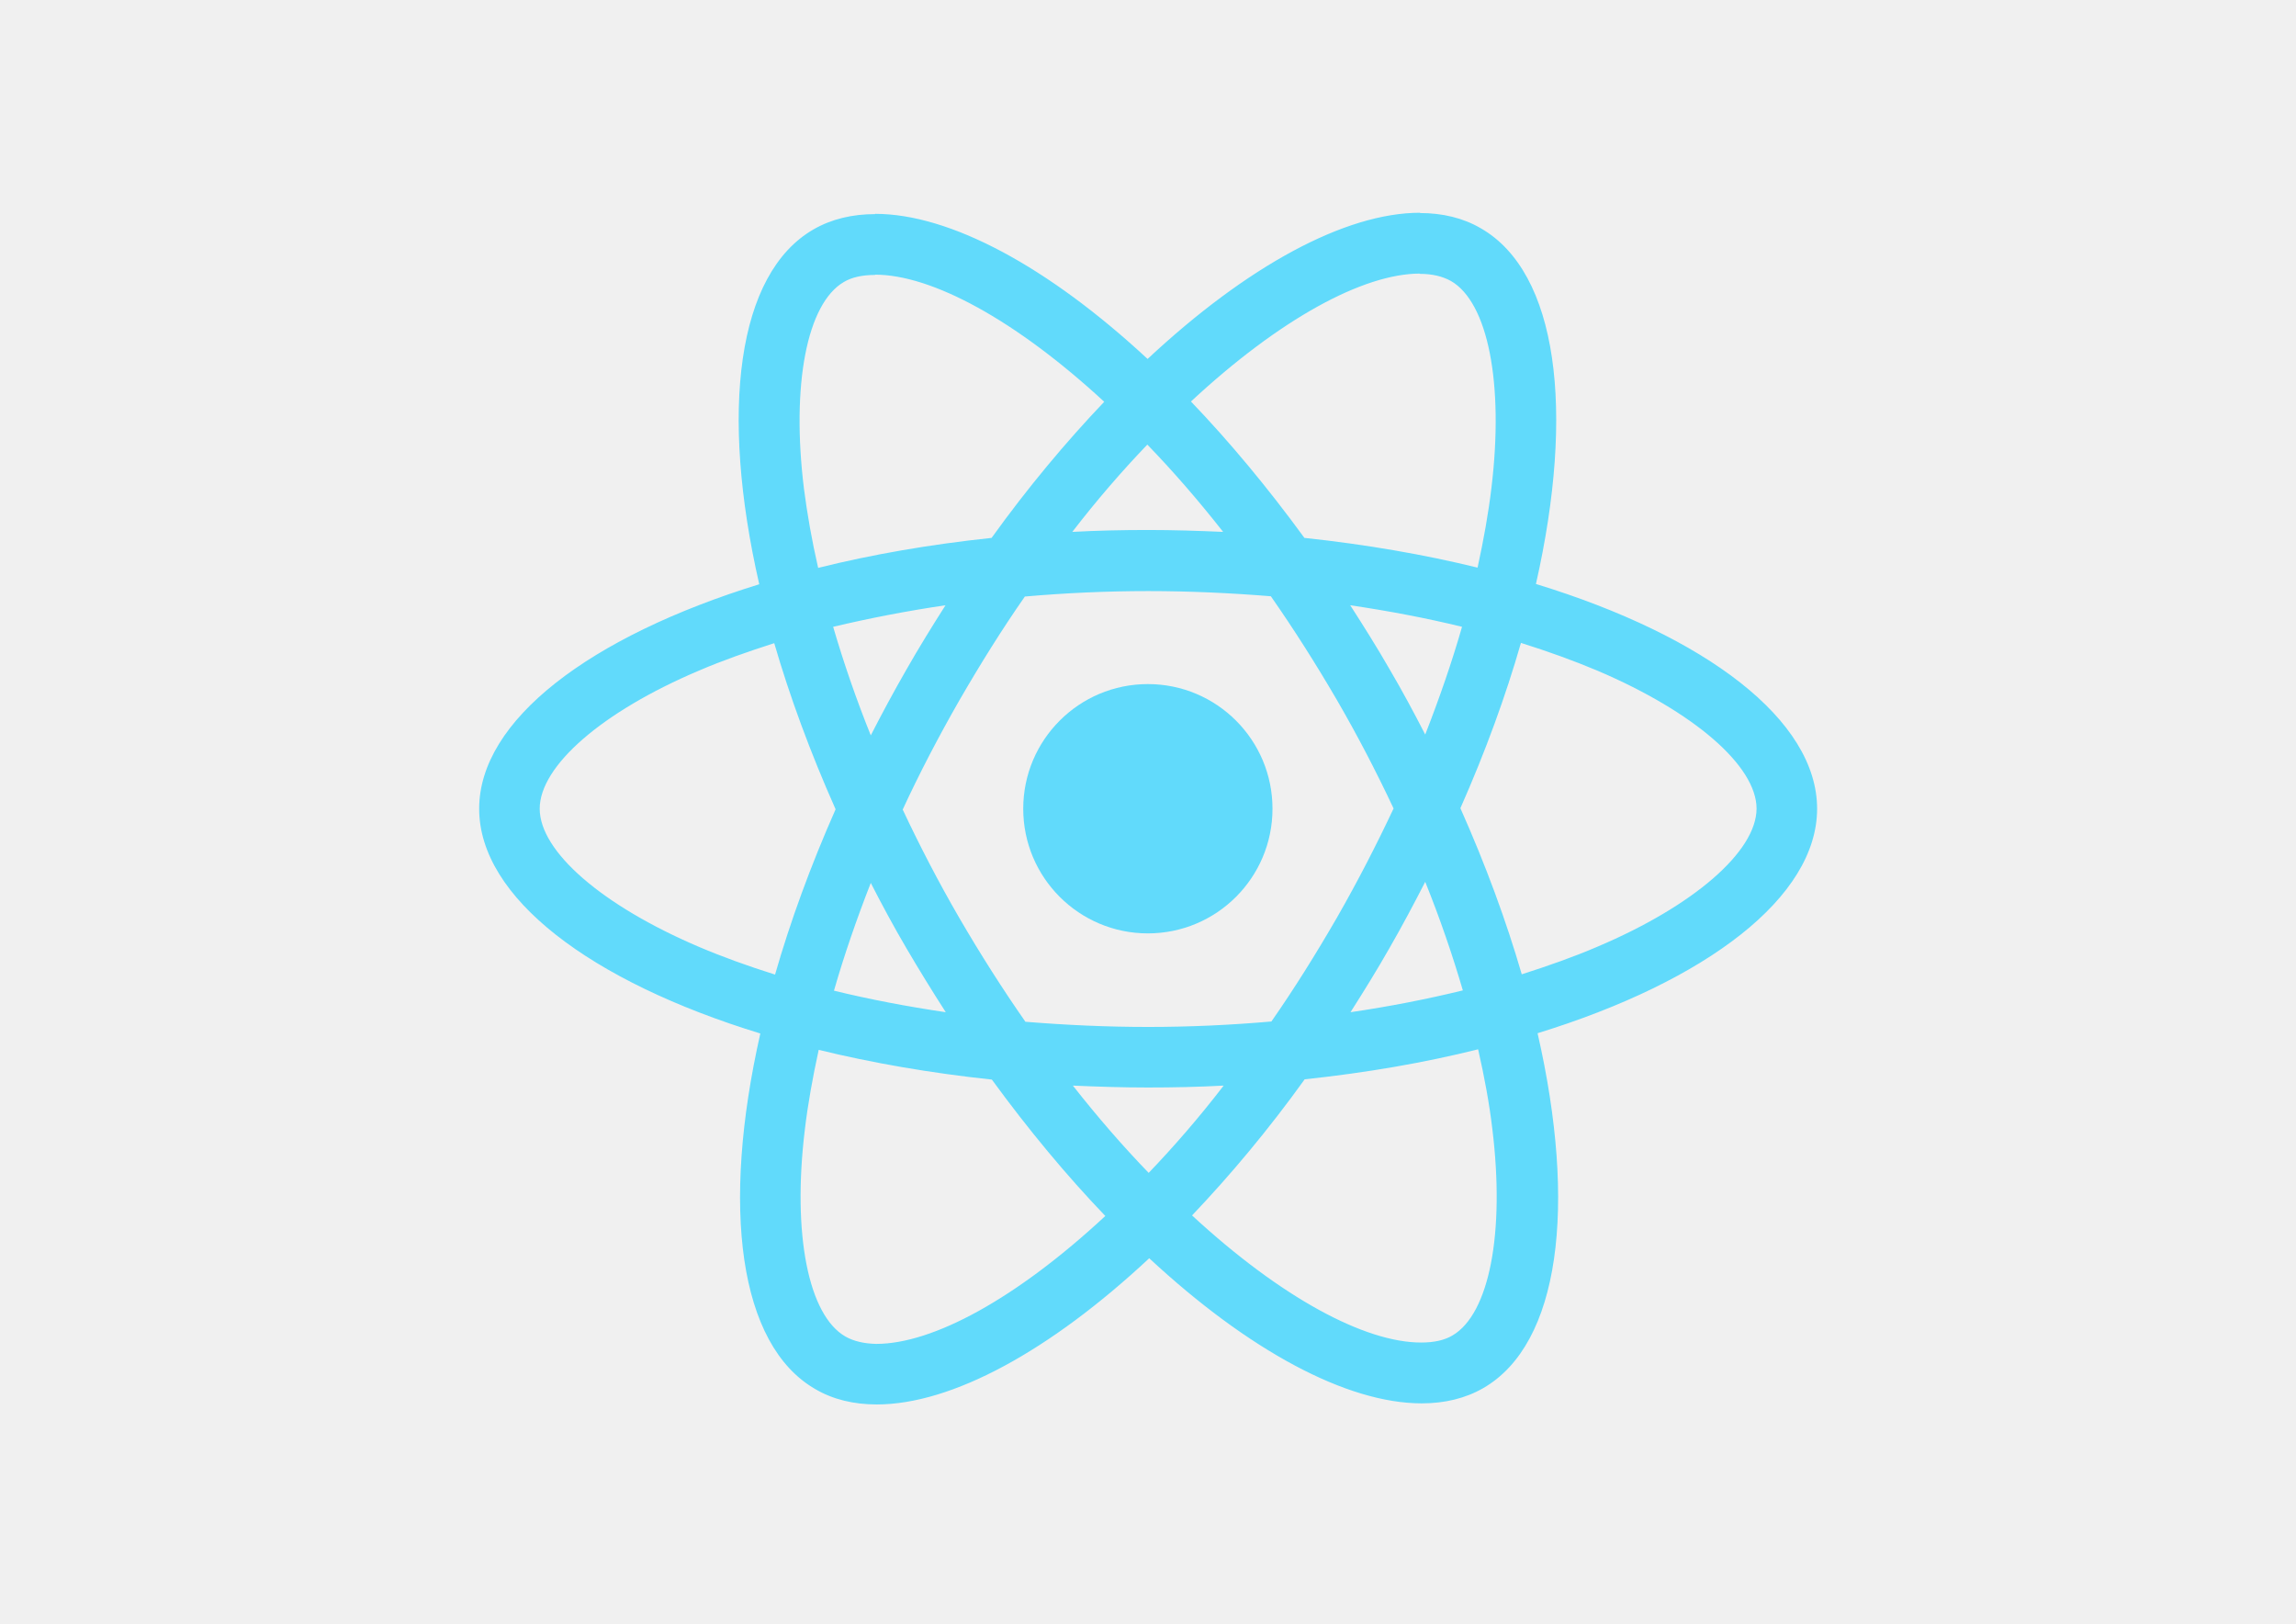
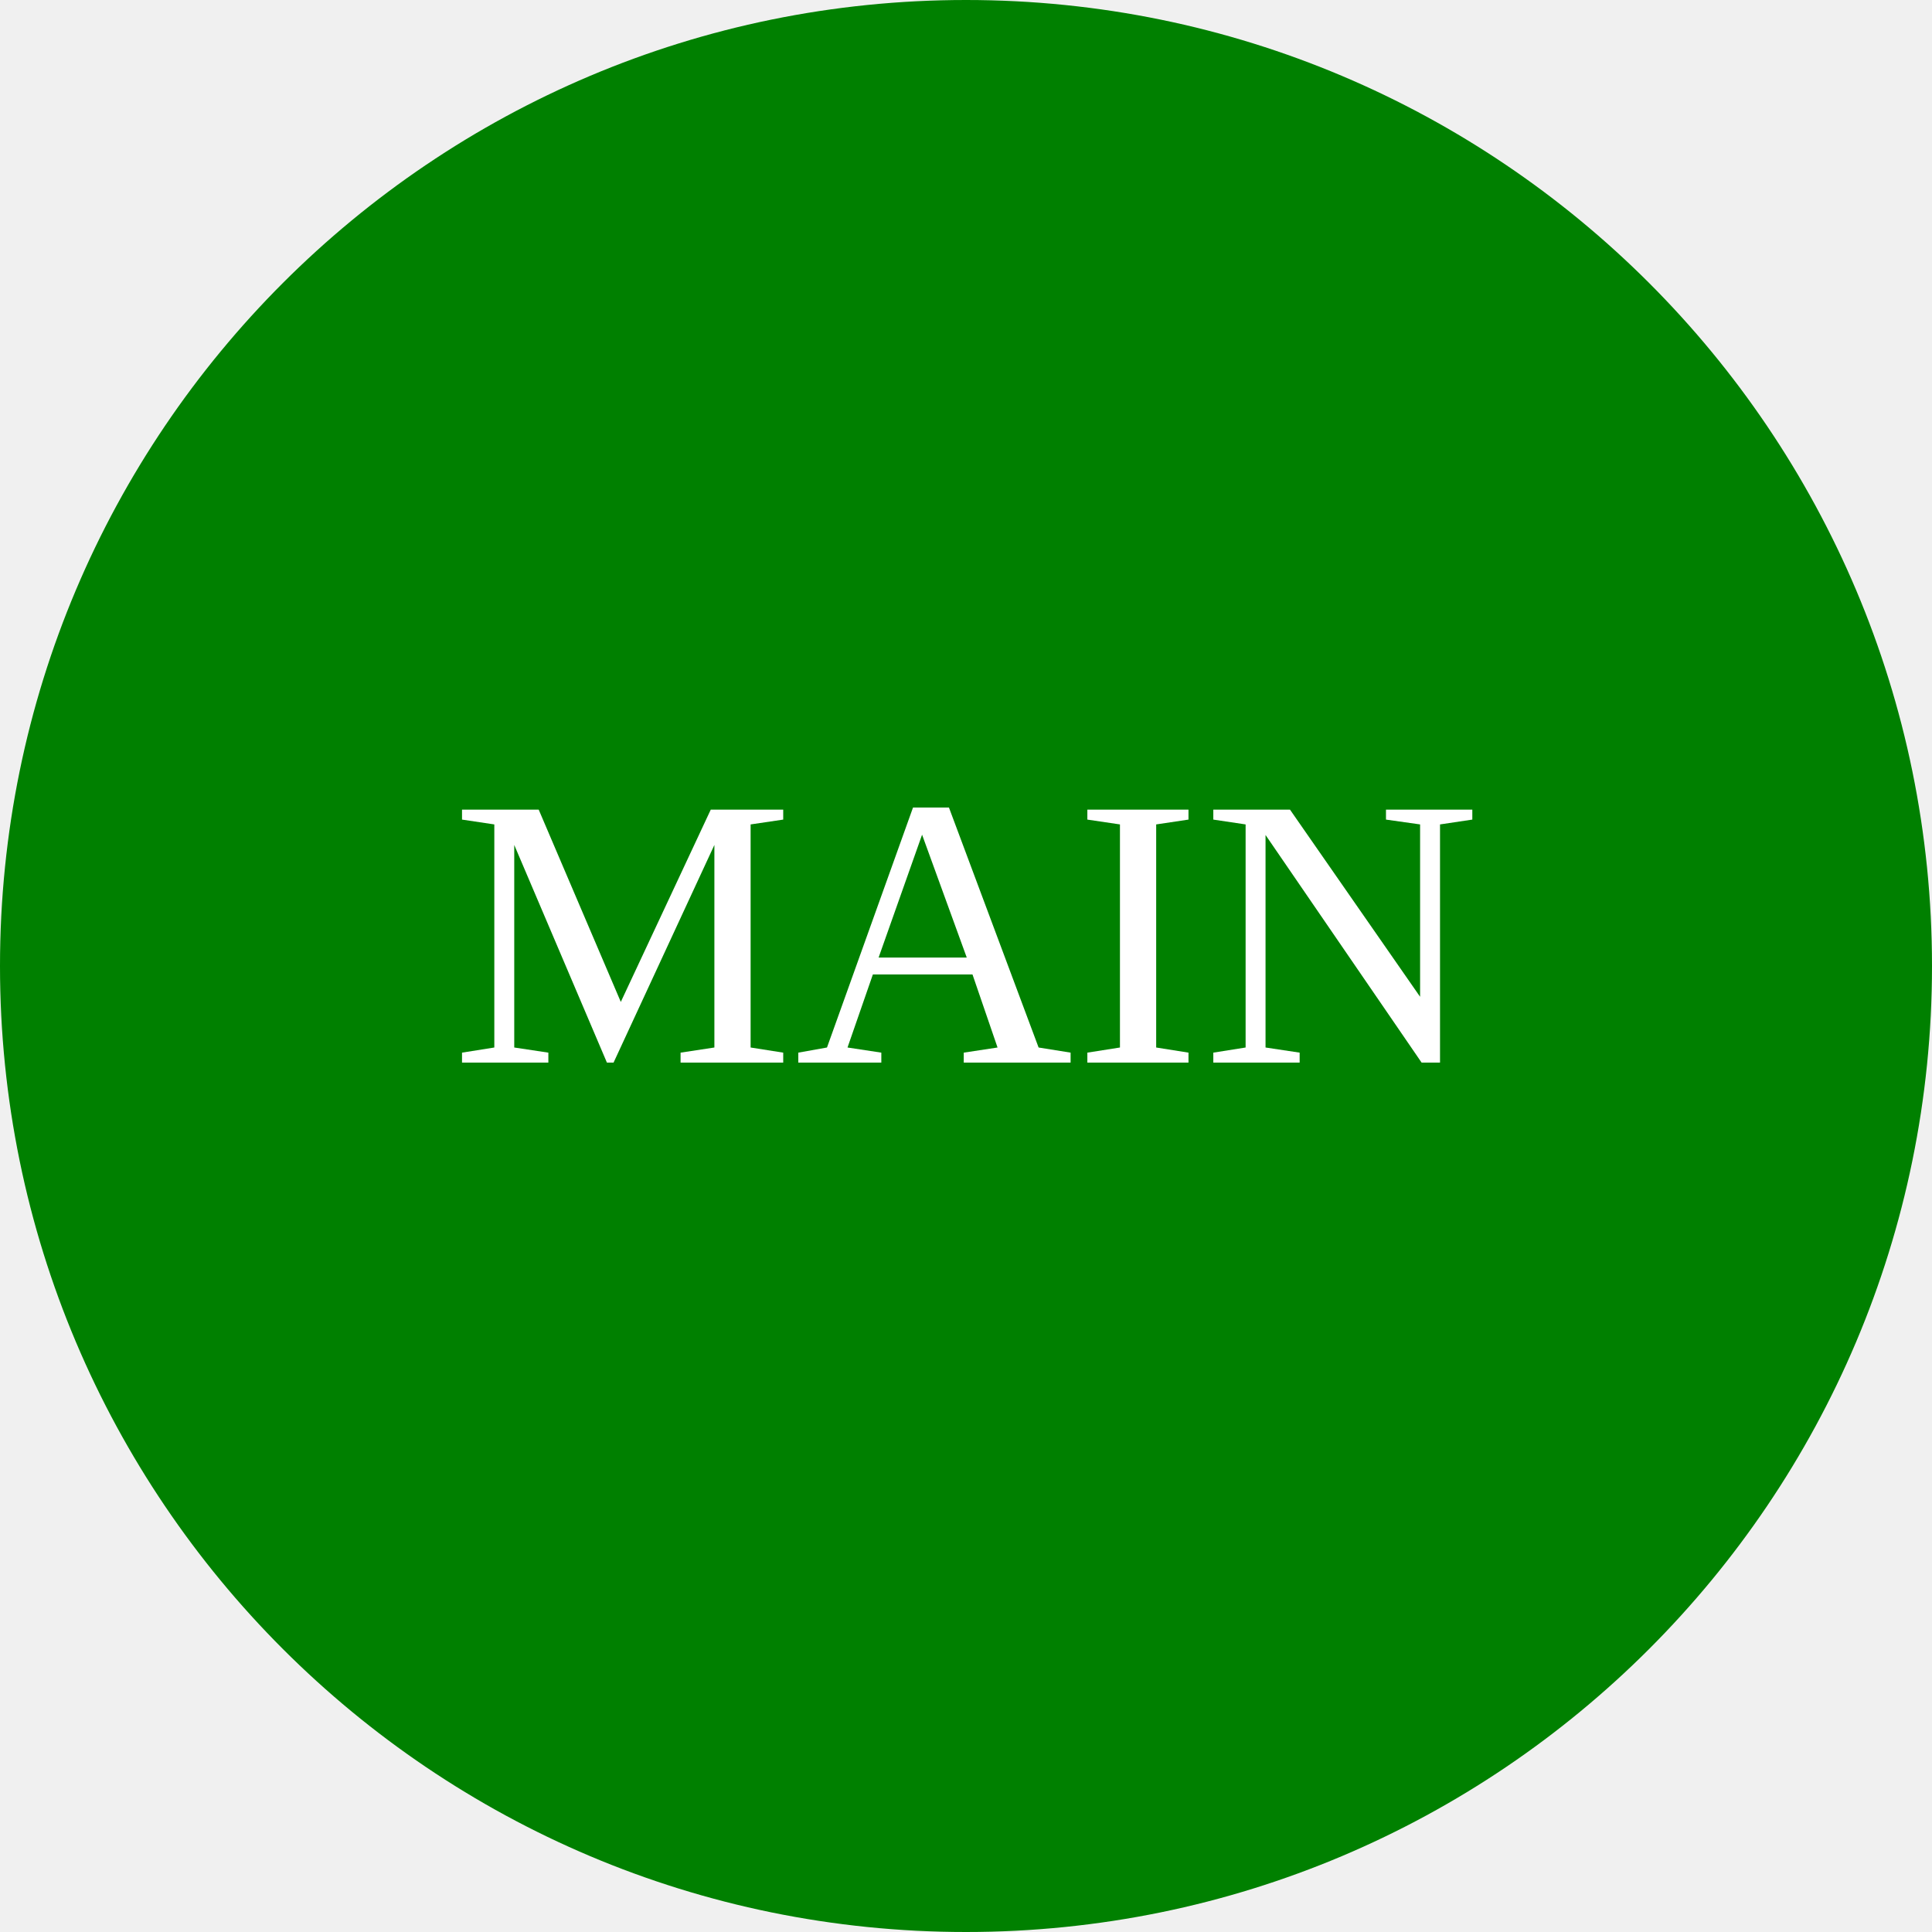
- <svg xmlns="http://www.w3.org/2000/svg" viewBox="0 0 841.9 595.3">
-   <g fill="#61DAFB">
-     <path d="M666.3 296.5c0-32.5-40.7-63.3-103.1-82.4 14.4-63.6 8-114.2-20.2-130.4-6.5-3.8-14.1-5.6-22.4-5.6v22.3c4.6 0 8.3.9 11.4 2.6 13.6 7.8 19.5 37.5 14.9 75.7-1.1 9.4-2.9 19.3-5.1 29.4-19.6-4.8-41-8.5-63.5-10.9-13.5-18.5-27.5-35.3-41.6-50 32.6-30.3 63.2-46.9 84-46.9V78c-27.5 0-63.5 19.6-99.9 53.6-36.4-33.8-72.4-53.2-99.9-53.2v22.3c20.7 0 51.4 16.5 84 46.6-14 14.7-28 31.4-41.3 49.9-22.6 2.4-44 6.1-63.6 11-2.3-10-4-19.7-5.2-29-4.7-38.2 1.1-67.9 14.6-75.8 3-1.8 6.9-2.6 11.5-2.6V78.5c-8.4 0-16 1.8-22.6 5.6-28.1 16.2-34.4 66.7-19.9 130.1-62.2 19.2-102.7 49.9-102.7 82.3 0 32.5 40.7 63.3 103.1 82.4-14.4 63.6-8 114.2 20.2 130.4 6.5 3.8 14.1 5.6 22.5 5.6 27.5 0 63.5-19.6 99.9-53.6 36.4 33.8 72.4 53.2 99.9 53.2 8.4 0 16-1.8 22.6-5.6 28.1-16.2 34.4-66.7 19.9-130.1 62-19.1 102.5-49.9 102.5-82.3zm-130.2-66.7c-3.7 12.9-8.3 26.2-13.5 39.5-4.1-8-8.4-16-13.1-24-4.6-8-9.5-15.8-14.4-23.4 14.2 2.1 27.9 4.7 41 7.9zm-45.8 106.5c-7.8 13.5-15.8 26.3-24.1 38.2-14.9 1.3-30 2-45.2 2-15.1 0-30.2-.7-45-1.9-8.3-11.9-16.4-24.6-24.2-38-7.6-13.1-14.5-26.4-20.8-39.8 6.2-13.4 13.2-26.8 20.7-39.9 7.8-13.5 15.8-26.3 24.1-38.2 14.9-1.3 30-2 45.2-2 15.1 0 30.2.7 45 1.9 8.3 11.9 16.4 24.6 24.2 38 7.6 13.1 14.5 26.4 20.8 39.8-6.3 13.4-13.2 26.8-20.7 39.9zm32.3-13c5.4 13.4 10 26.8 13.8 39.8-13.1 3.2-26.9 5.9-41.2 8 4.9-7.7 9.8-15.6 14.4-23.7 4.6-8 8.9-16.1 13-24.1zM421.2 430c-9.3-9.6-18.6-20.3-27.8-32 9 .4 18.2.7 27.5.7 9.4 0 18.7-.2 27.8-.7-9 11.7-18.3 22.4-27.5 32zm-74.4-58.9c-14.2-2.1-27.9-4.7-41-7.9 3.7-12.9 8.3-26.2 13.5-39.5 4.1 8 8.4 16 13.1 24 4.7 8 9.5 15.8 14.4 23.4zM420.7 163c9.3 9.6 18.6 20.3 27.8 32-9-.4-18.2-.7-27.5-.7-9.4 0-18.7.2-27.8.7 9-11.7 18.3-22.4 27.5-32zm-74 58.9c-4.9 7.7-9.8 15.6-14.4 23.7-4.6 8-8.9 16-13 24-5.4-13.4-10-26.8-13.8-39.8 13.1-3.1 26.9-5.8 41.2-7.9zm-90.5 125.2c-35.4-15.1-58.3-34.9-58.3-50.6 0-15.7 22.9-35.6 58.3-50.6 8.6-3.7 18-7 27.7-10.1 5.7 19.6 13.2 40 22.5 60.9-9.2 20.8-16.6 41.1-22.2 60.6-9.9-3.1-19.3-6.5-28-10.2zM310 490c-13.6-7.8-19.5-37.5-14.9-75.7 1.1-9.4 2.9-19.3 5.1-29.4 19.6 4.8 41 8.5 63.5 10.9 13.5 18.5 27.5 35.3 41.6 50-32.6 30.3-63.2 46.9-84 46.9-4.5-.1-8.3-1-11.3-2.7zm237.2-76.2c4.7 38.2-1.1 67.9-14.6 75.8-3 1.8-6.9 2.6-11.5 2.6-20.7 0-51.4-16.5-84-46.6 14-14.7 28-31.4 41.3-49.9 22.6-2.4 44-6.1 63.6-11 2.3 10.1 4.1 19.8 5.2 29.1zm38.5-66.7c-8.6 3.7-18 7-27.7 10.1-5.7-19.6-13.2-40-22.5-60.9 9.2-20.8 16.6-41.1 22.2-60.6 9.9 3.1 19.3 6.5 28.1 10.2 35.4 15.1 58.3 34.9 58.3 50.6-.1 15.7-23 35.6-58.4 50.6zM320.8 78.4z" />
-     <circle cx="420.9" cy="296.5" r="45.7" />
-     <path d="M520.5 78.1z" />
-   </g>
+ <svg xmlns="http://www.w3.org/2000/svg" viewBox="0 0 100 100">
+   <circle cx="50" cy="50" r="50" fill="green" />
+   <text x="50" y="55" text-anchor="middle" fill="white" font-size="20">MAIN</text>
</svg>
